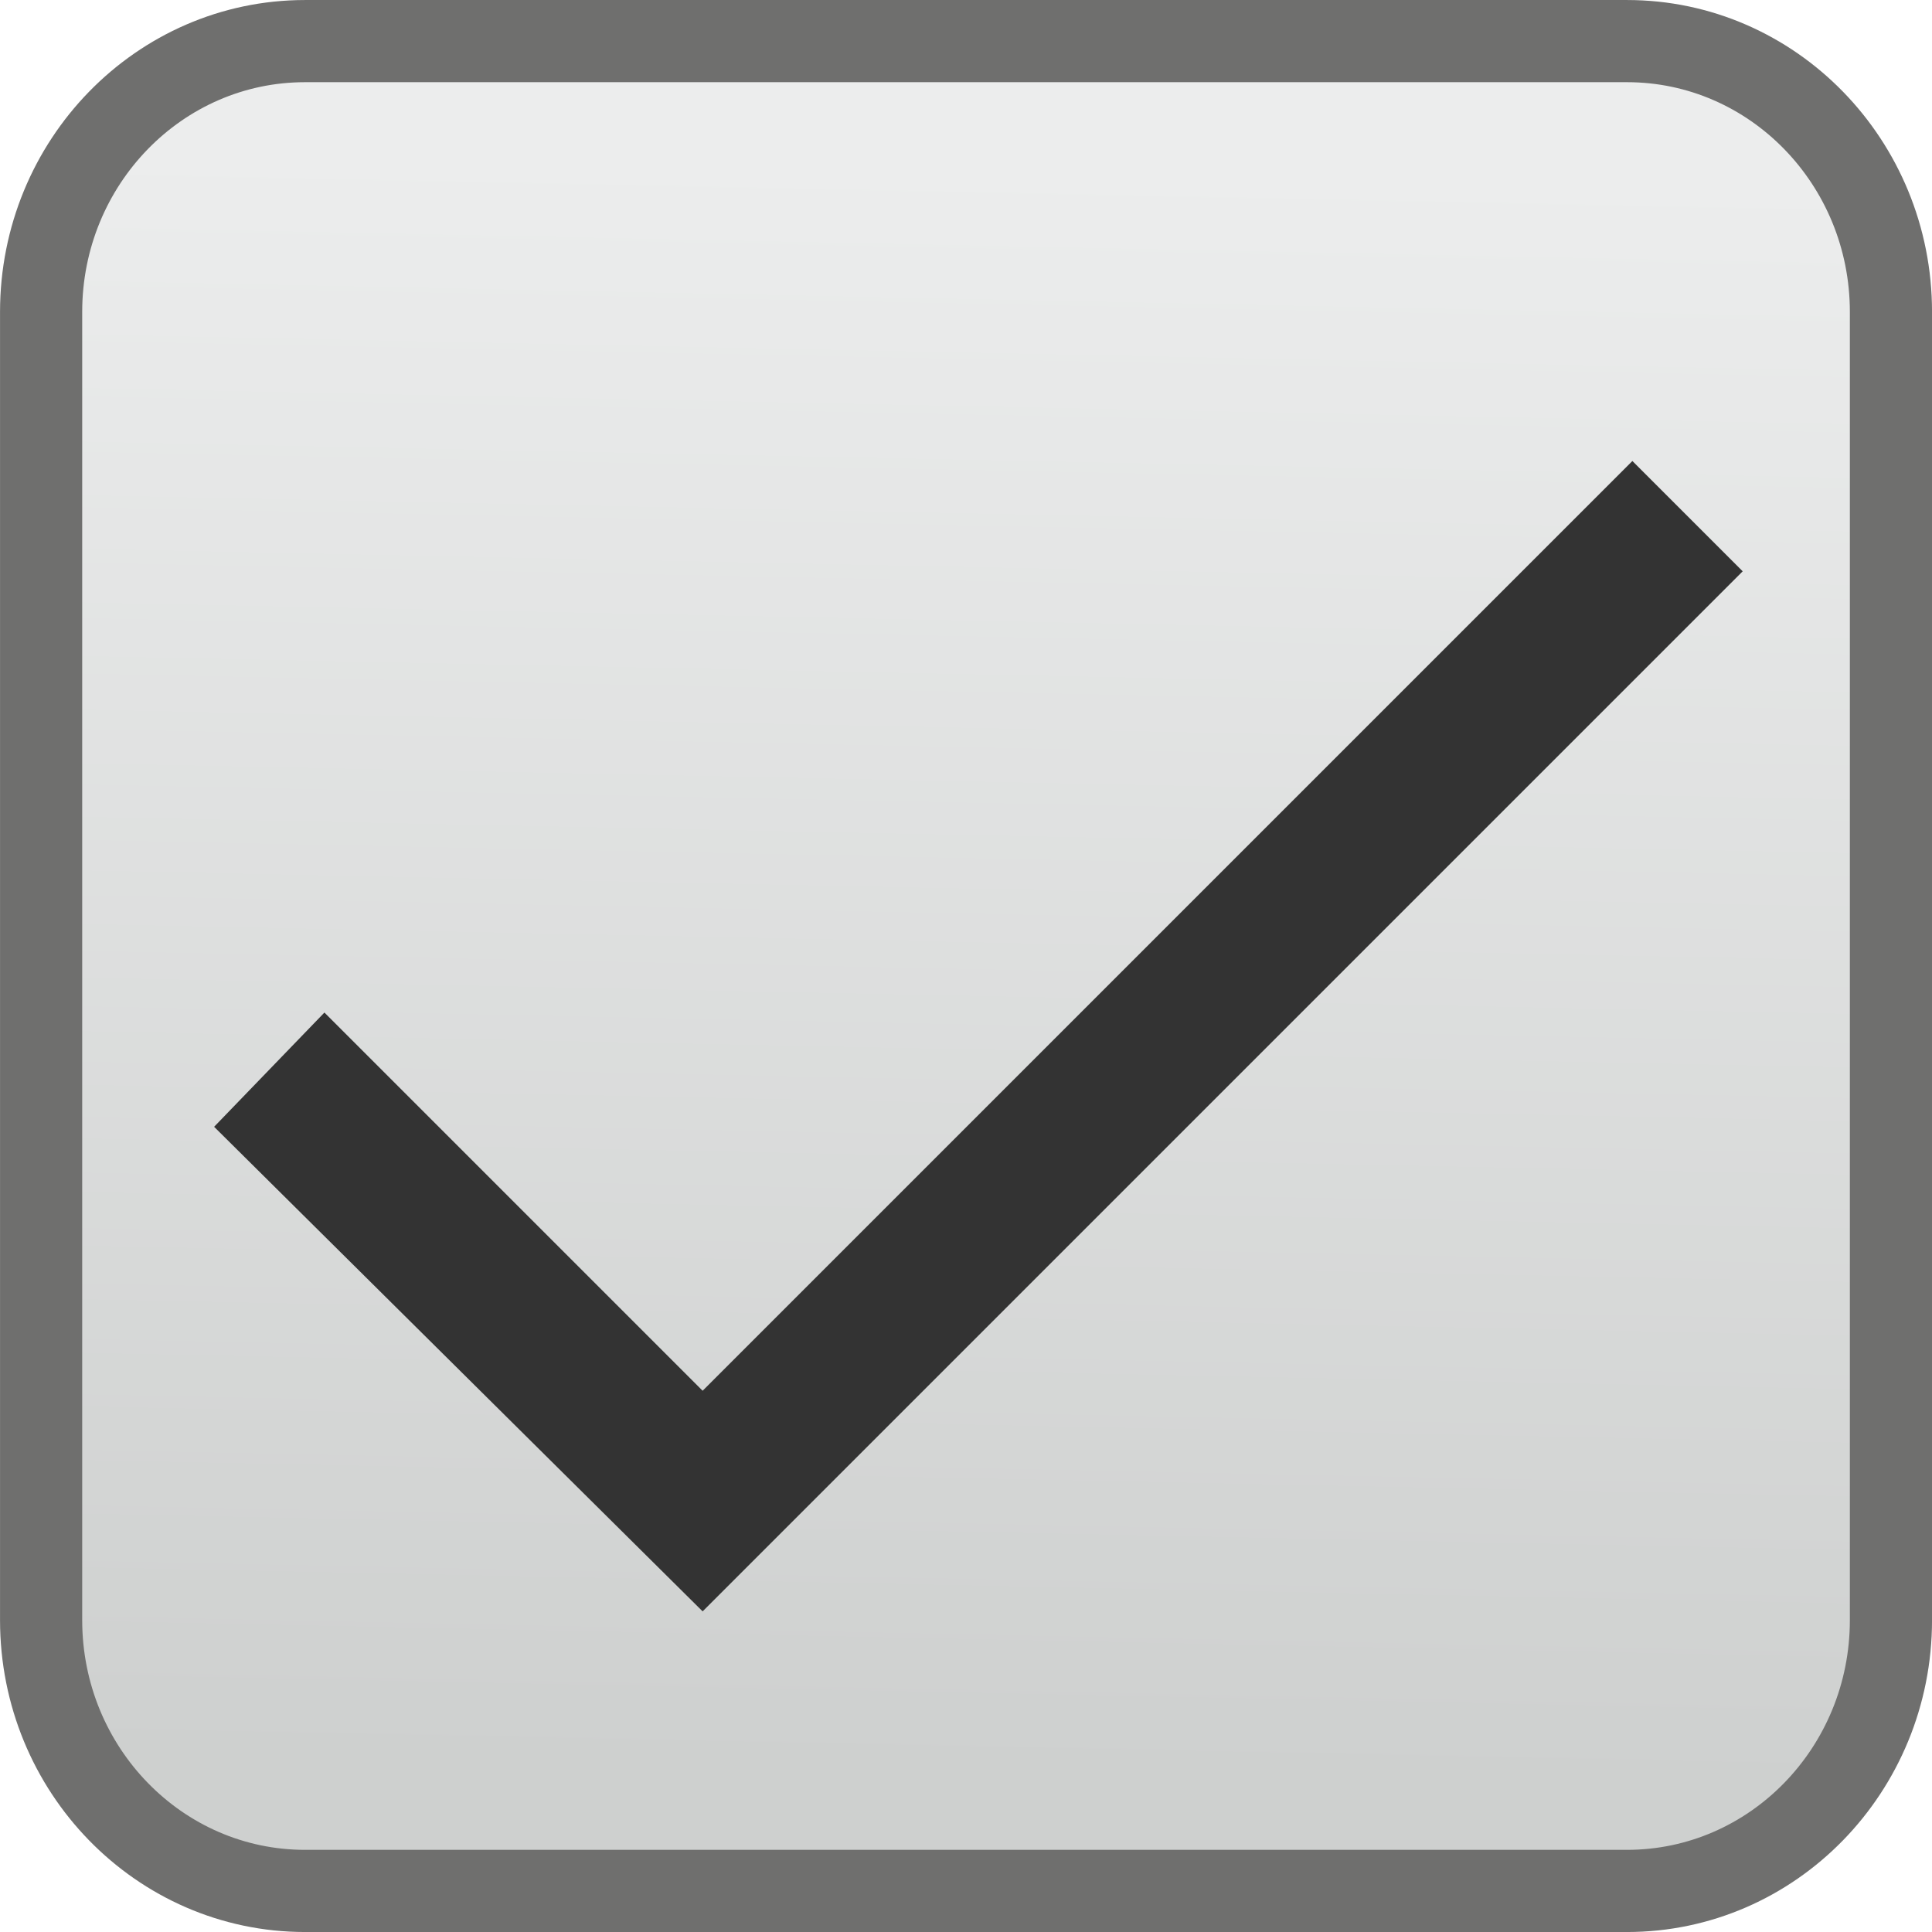
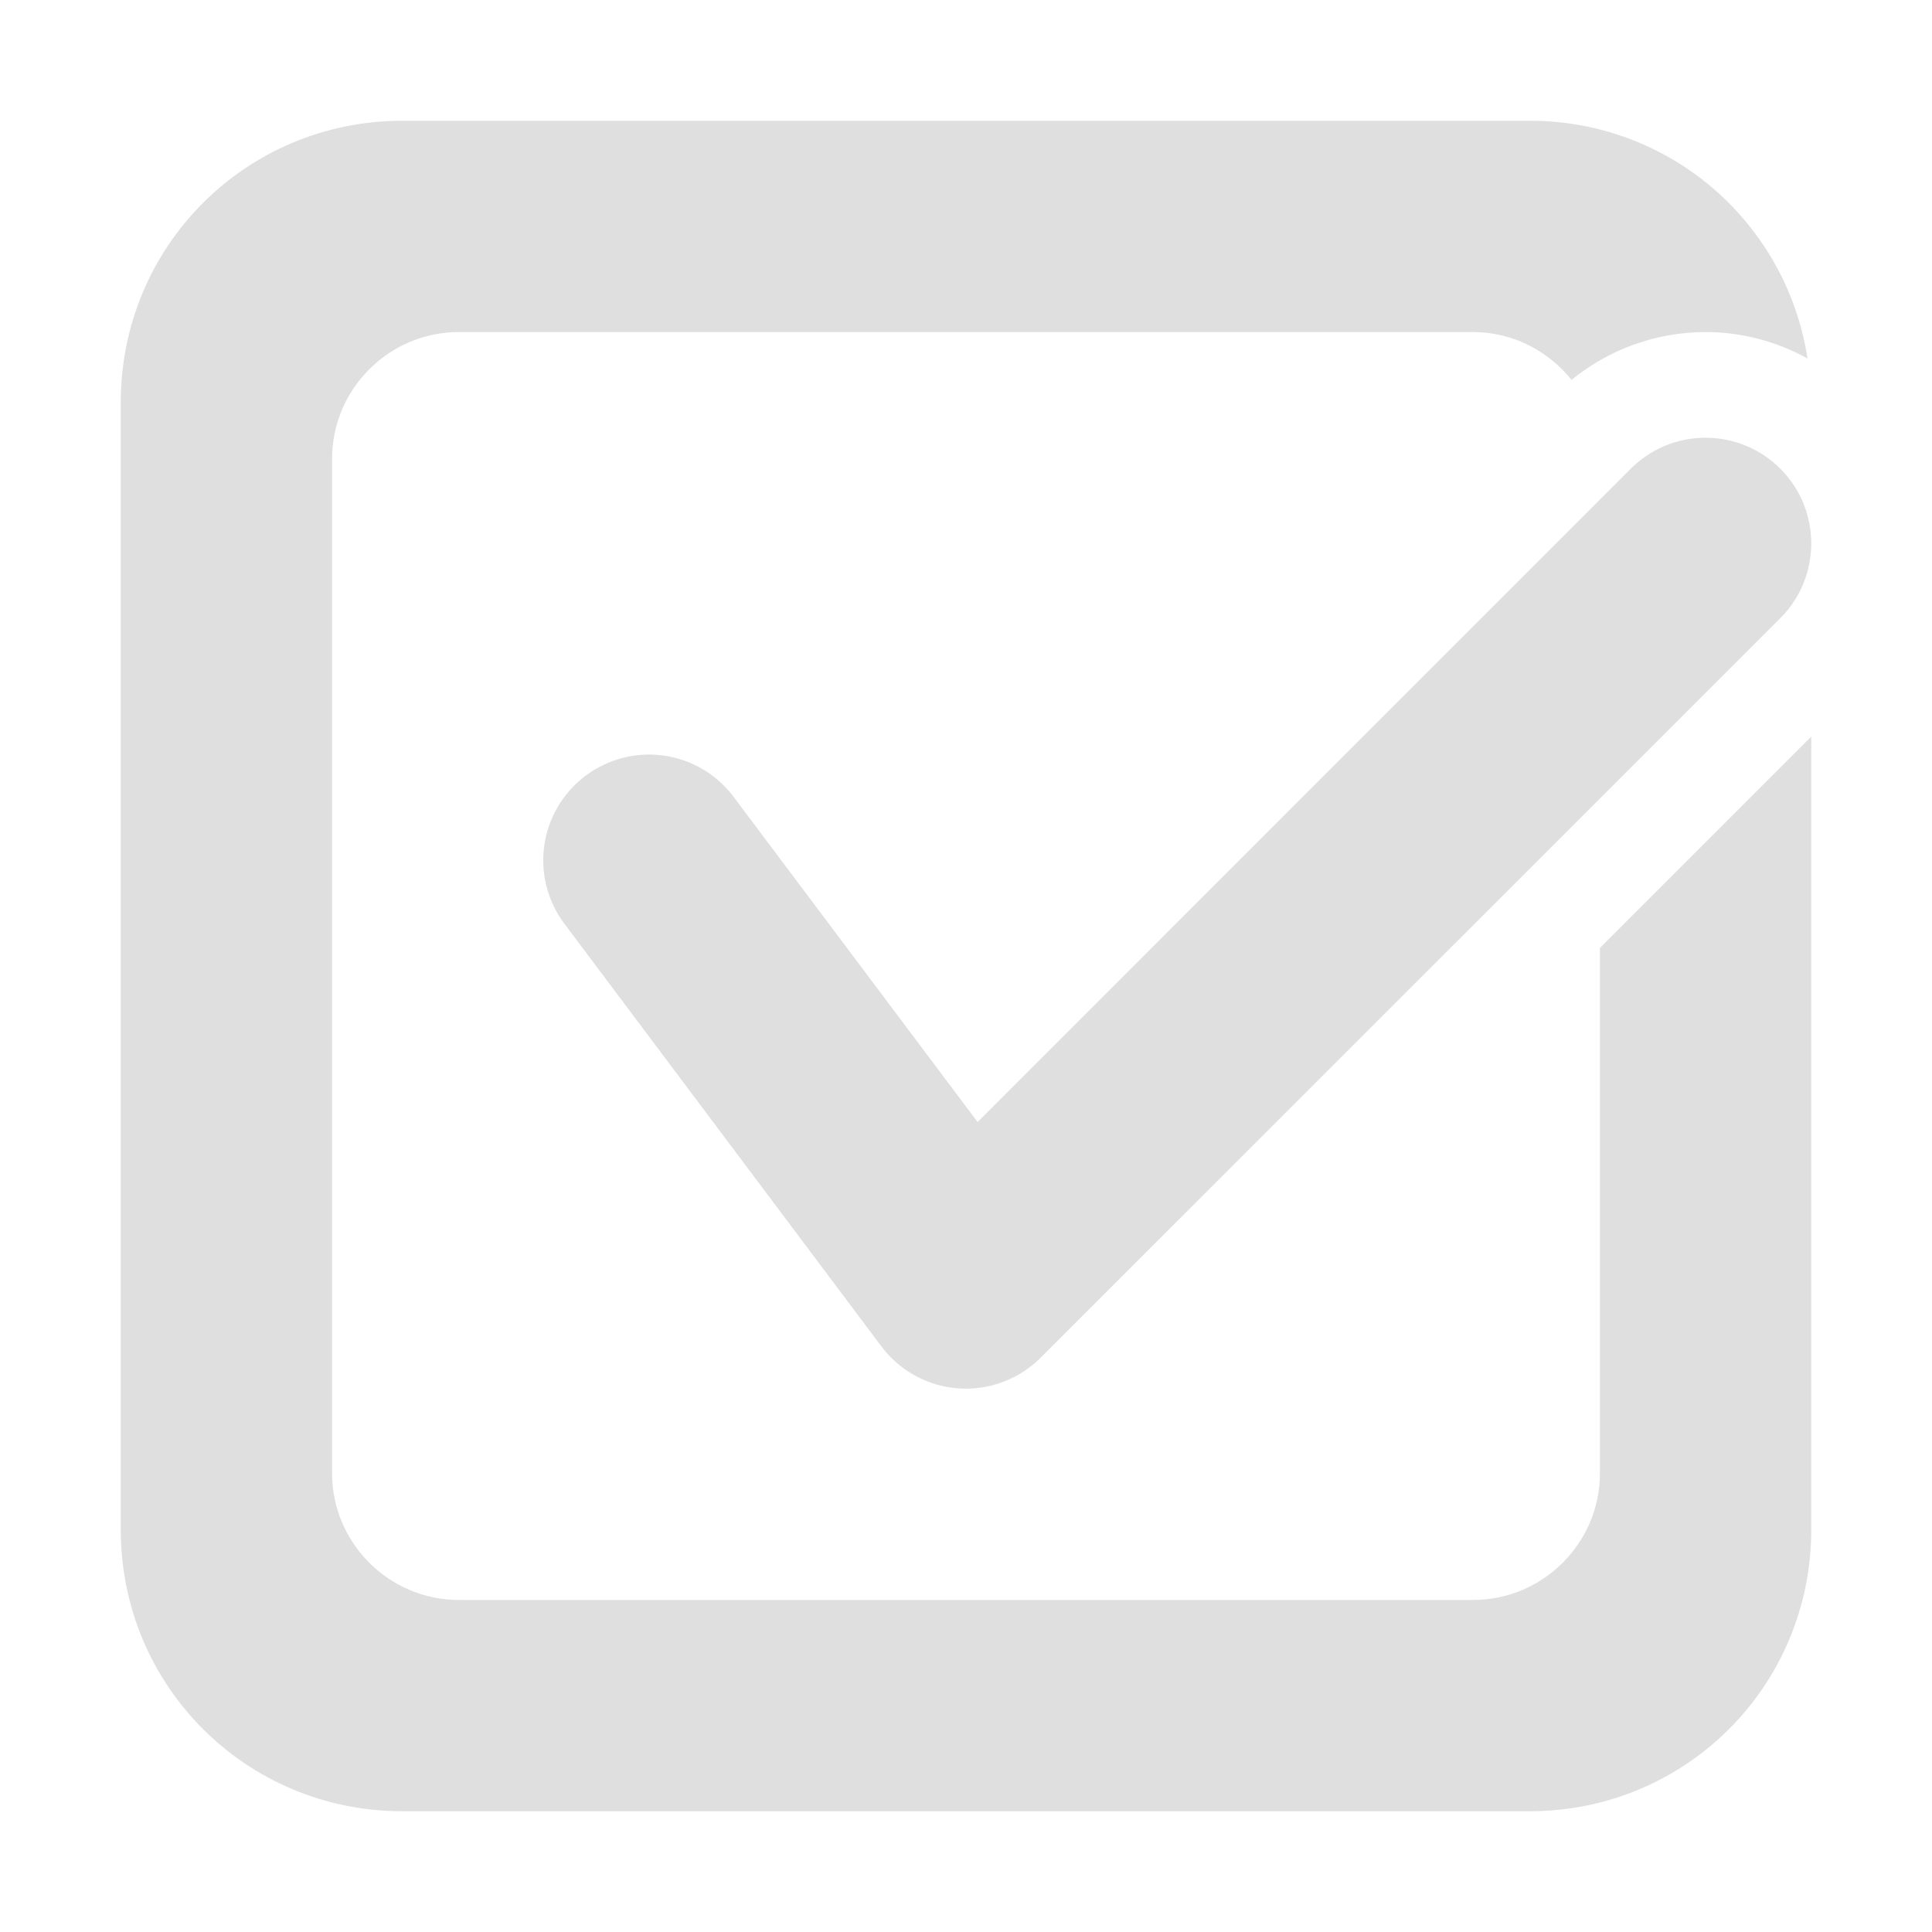
- <svg xmlns="http://www.w3.org/2000/svg" xmlns:xlink="http://www.w3.org/1999/xlink" width="9.031mm" height="9.031mm" viewBox="0 0 32 32" id="svg4153" version="1.1">
-   <defs id="defs4155">
-     <linearGradient gradientTransform="matrix(0.5464478,0,0,0.5607346,313.0124,285.6593)" xlink:href="#linearGradient4738-2" id="linearGradient4744" x1="148.446" y1="200.744" x2="149.396" y2="153.266" gradientUnits="userSpaceOnUse" />
-     <linearGradient id="linearGradient4738-2">
-       <stop id="stop4754" offset="0" style="stop-color:#ced0cf;stop-opacity:1" />
-       <stop id="stop4756" offset="1" style="stop-color:#eceded;stop-opacity:1" />
-     </linearGradient>
-   </defs>
-   <g id="layer1" transform="translate(-380.736,-368.9122)">
-     <rect style="fill:url(#linearGradient4744);fill-opacity:1;stroke:#6f6f6e;stroke-width:1.361;stroke-linejoin:round;stroke-miterlimit:4;stroke-dasharray:none;stroke-opacity:1" id="rect4712" width="30.639" height="30.639" x="381.417" y="369.593" rx="4.372" ry="4.486" />
-     <g style="fill:#000000" id="g4790" transform="translate(377.586,339.3479)">
-       <polygon transform="matrix(0.6525221,0,0,0.6525221,3.694826,29.3044)" style="fill:#333333" id="polygon3" points="4.6,29 17,41.3 43.4,14.9 40.6,12.1 17,35.7 7.4,26.1 " />
-     </g>
-   </g>
+ <svg xmlns="http://www.w3.org/2000/svg" width="16" height="16" version="1.1" id="svg1">
+   <defs id="defs1" />
+   <path style="fill:#dfdfdf;stroke-width:0.875" d="M 3.333,1 C 2.038,1 1,2.038 1,3.333 V 12.667 C 1,13.962 2.038,15 3.333,15 H 12.667 C 13.962,15 15,13.962 15,12.667 V 6.1 l -1.75,1.75 V 12.201 C 13.25,12.778 12.778,13.25 12.201,13.25 H 3.799 C 3.222,13.25 2.75,12.778 2.75,12.201 V 3.799 C 2.75,3.222 3.222,2.75 3.799,2.75 h 8.401 c 0.33,0 0.623,0.157 0.815,0.396 C 13.327,2.891 13.719,2.75 14.125,2.75 c 0.298,4.51e-5 0.588,0.077 0.844,0.219 C 14.796,1.849 13.838,1 12.667,1 Z M 14.125,3.625 A 0.875,0.875 0 0 0 13.506,3.881 L 8.096,9.292 6.076,6.6 A 0.875,0.875 0 0 0 4.85,6.424 0.875,0.875 0 0 0 4.674,7.65 l 2.625,3.5 a 0.875,0.875 0 0 0 1.319,0.094 L 14.744,5.119 a 0.875,0.875 0 0 0 0,-1.237 A 0.875,0.875 0 0 0 14.125,3.625 Z" id="path1" />
</svg>
